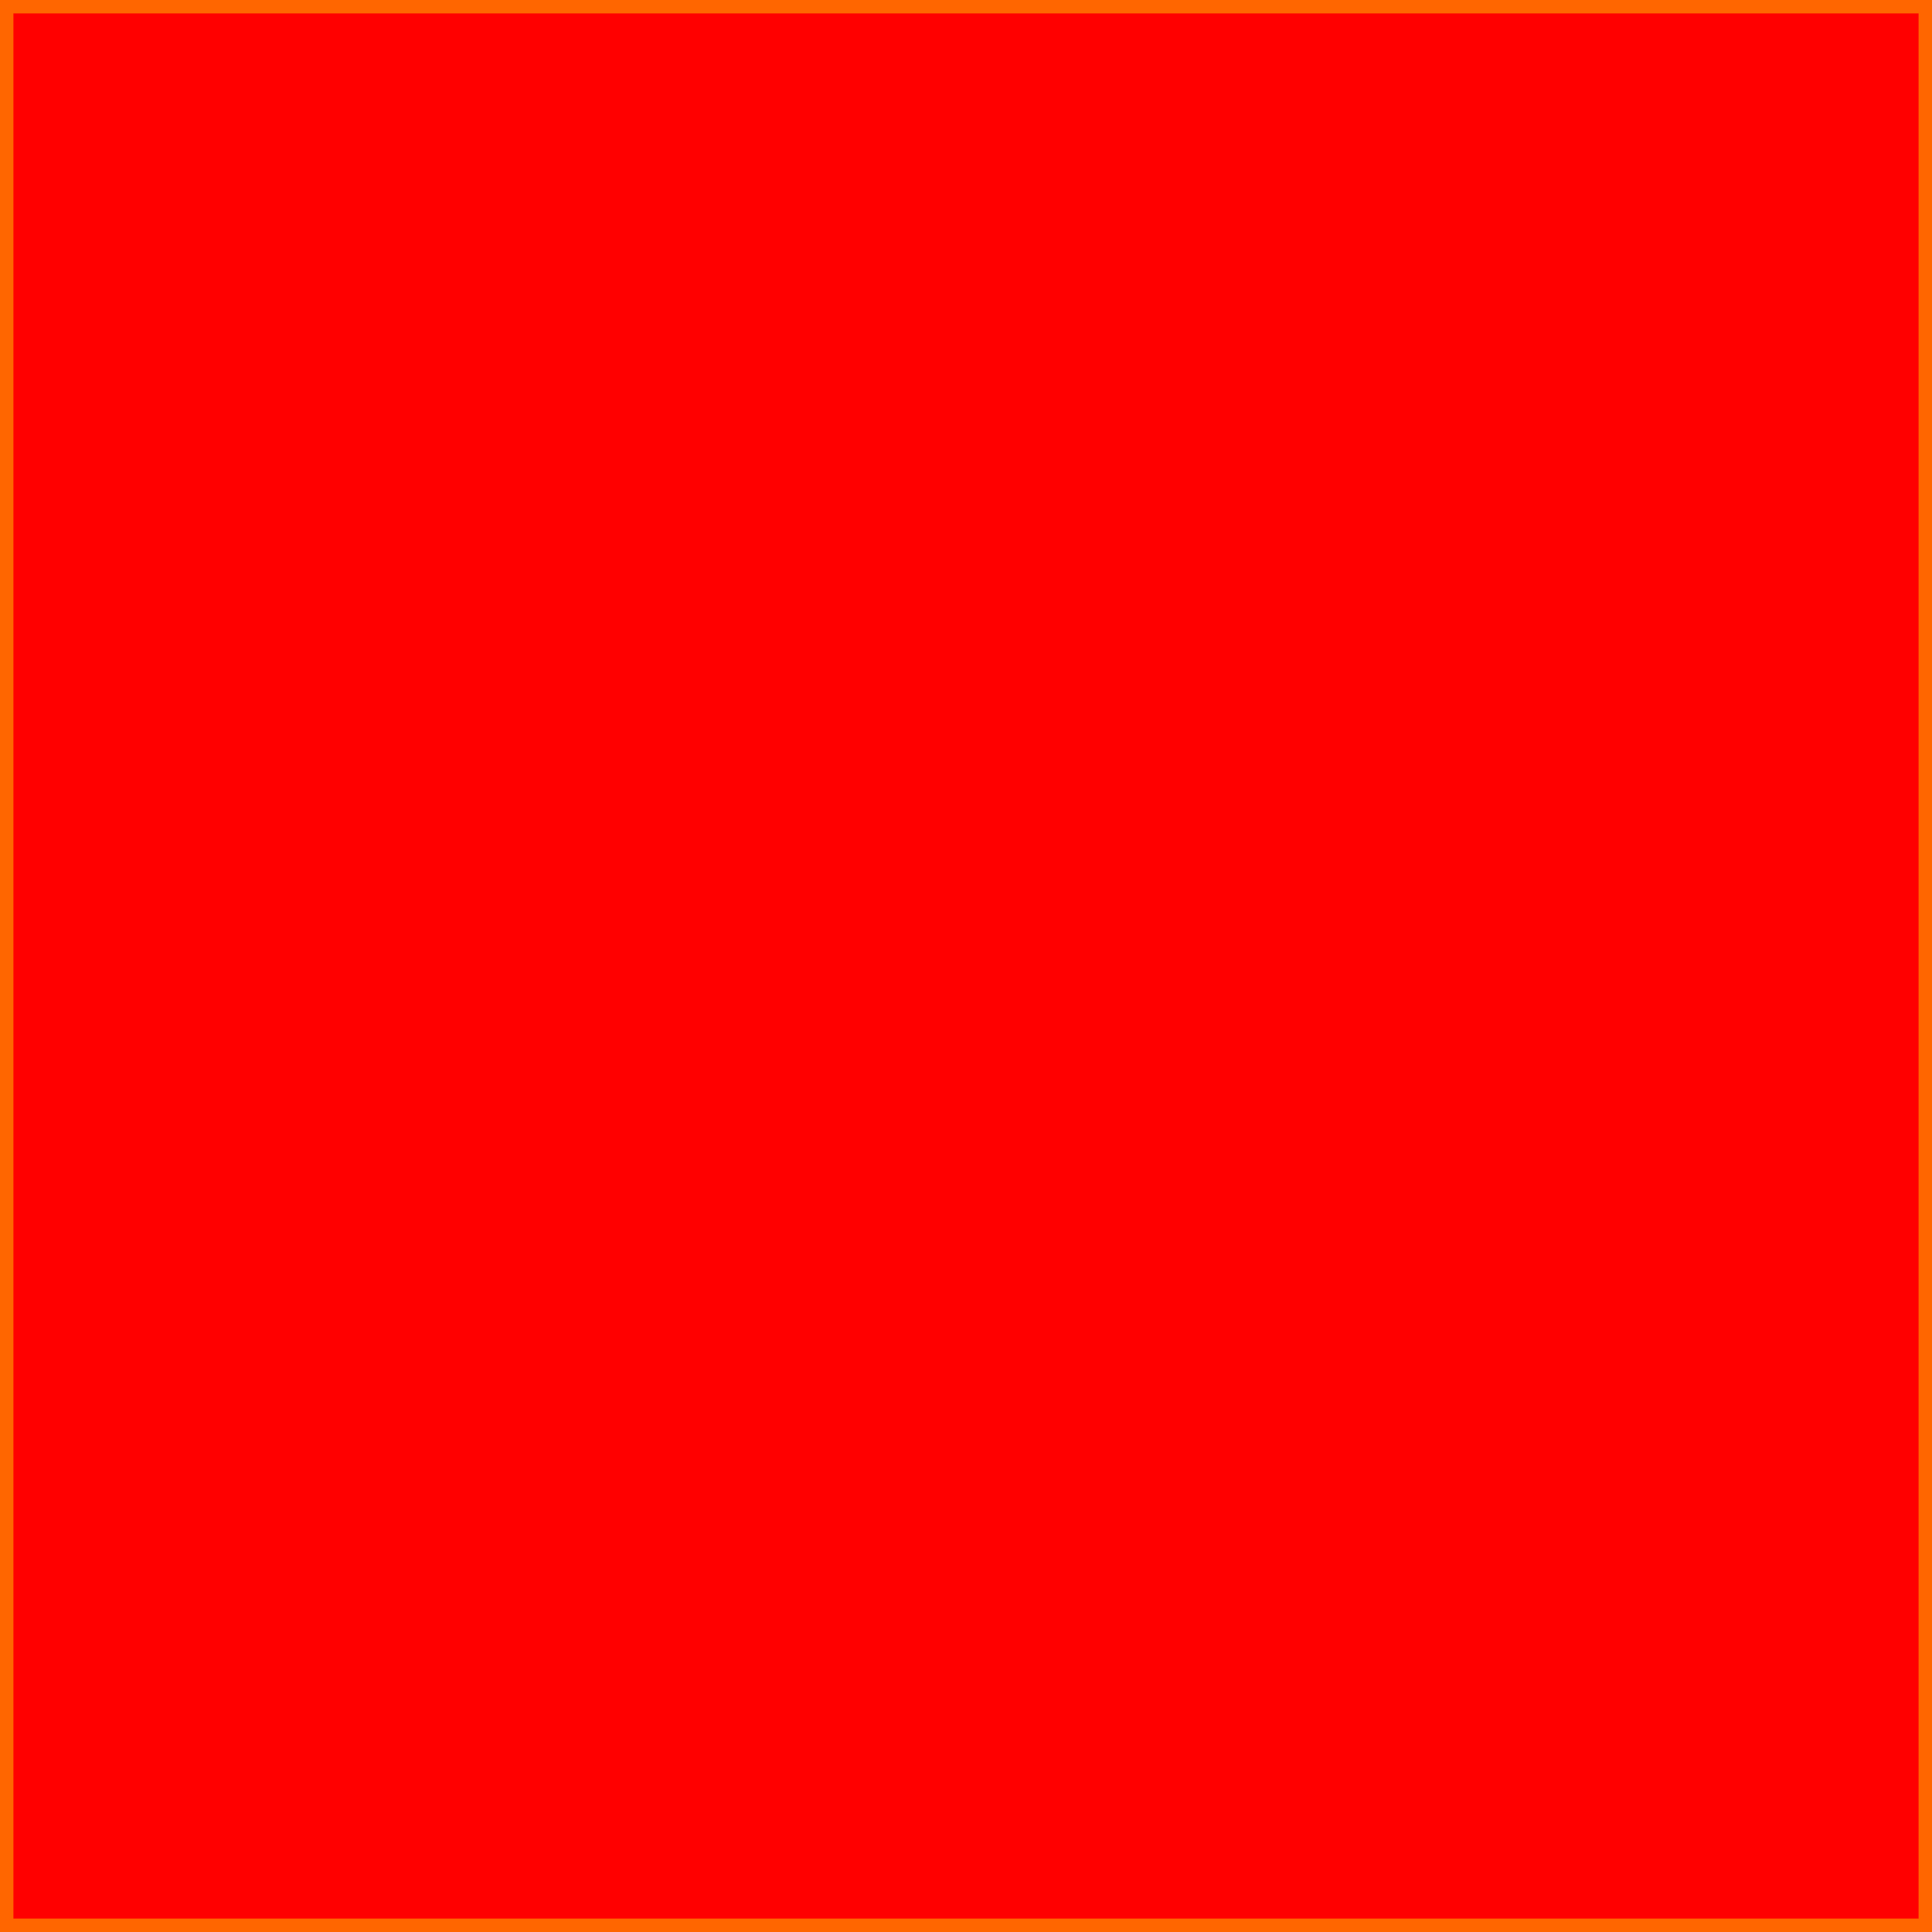
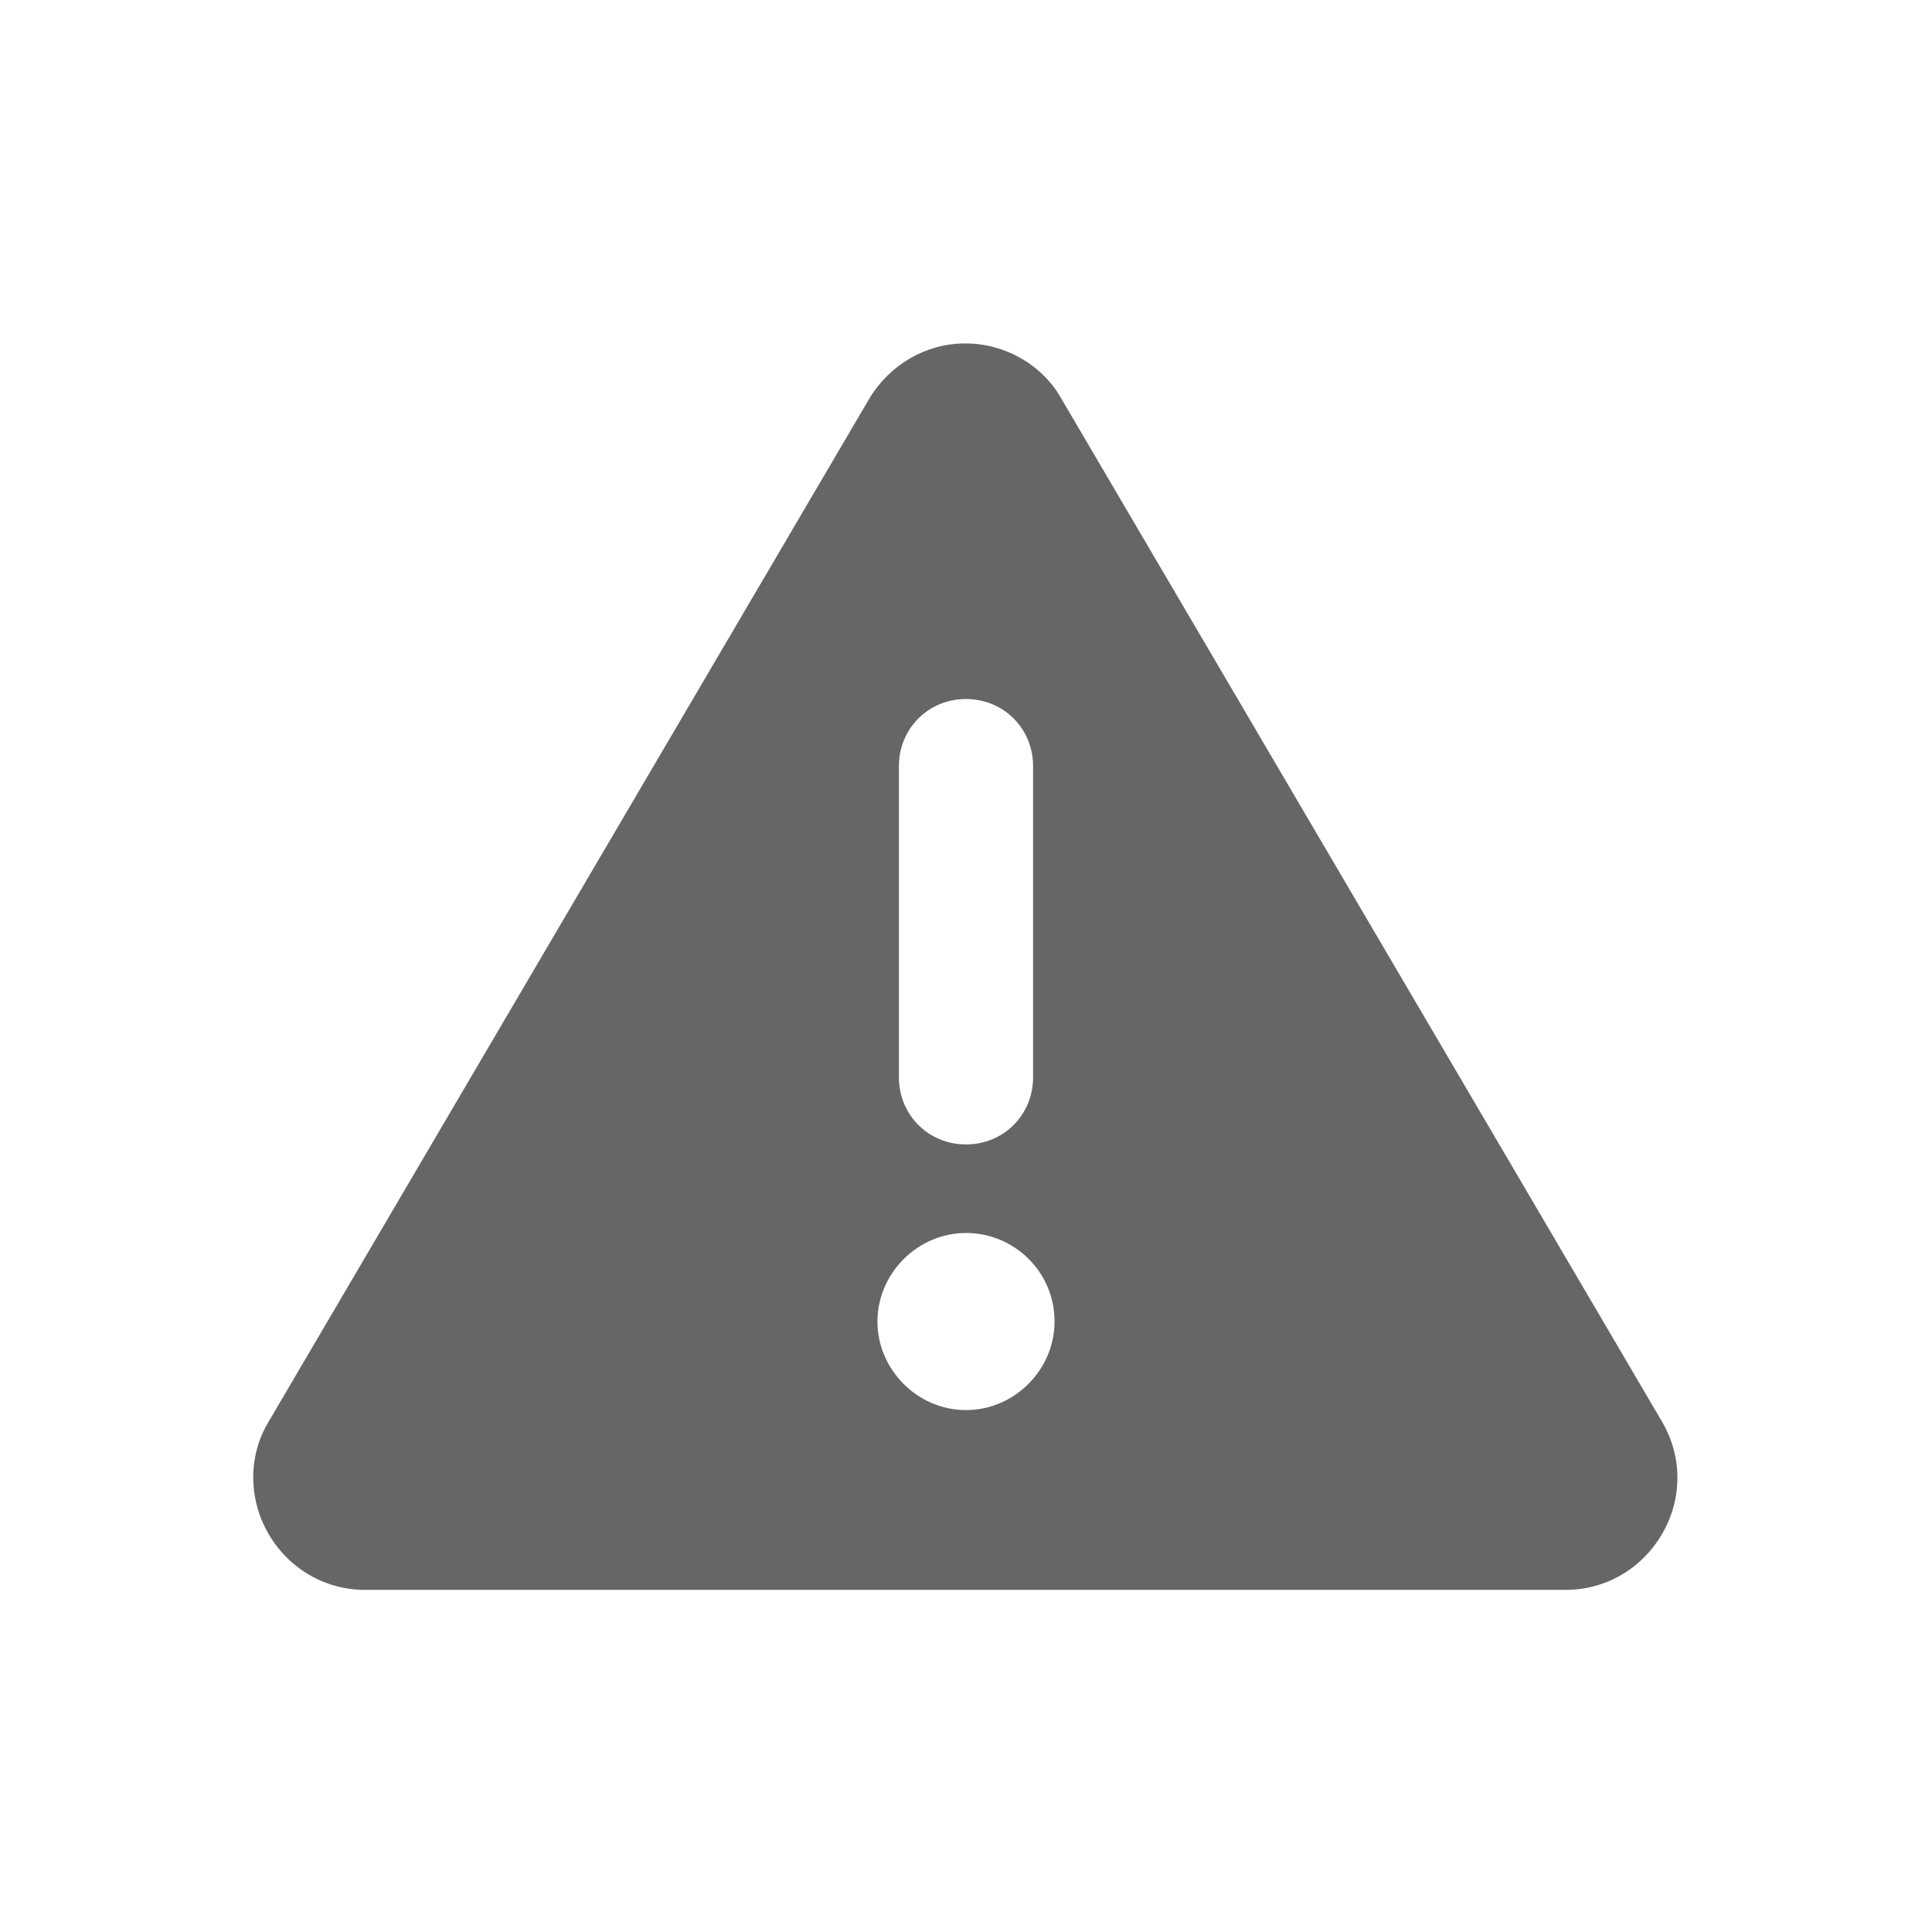
<svg xmlns="http://www.w3.org/2000/svg" id="Layer_1" data-name="Layer 1" version="1.1" viewBox="0 0 144 144">
  <defs>
    <style>
      .cls-1 {
-         fill: red;
-       }
- 
-       .cls-1, .cls-2 {
+         fill: #666;
        stroke-width: 0px;
-       }
- 
-       .cls-2 {
-         fill: #f60;
      }
    </style>
  </defs>
-   <rect class="cls-1" x=".5" y=".5" width="143" height="143" />
-   <path class="cls-2" d="M143,1v142H1V1h142M144,0H0v144h144V0h0Z" />
+   <path class="cls-1" d="M72,25.6c2.9,0,5.7,1.6,7.1,4.1l44.8,76.3c1.5,2.6,1.5,5.7,0,8.3s-4.2,4.2-7.2,4.2H27.2c-3,0-5.7-1.6-7.2-4.2s-1.5-5.8,0-8.3L64.8,29.7c1.5-2.5,4.2-4.1,7.1-4.1ZM72,52.1c-2.8,0-5,2.2-5,5v23.2c0,2.8,2.2,5,5,5s5-2.2,5-5v-23.2c0-2.8-2.2-5-5-5ZM78.6,98.5c0-3.7-3-6.6-6.6-6.6s-6.6,3-6.6,6.6,3,6.6,6.6,6.6,6.6-3,6.6-6.6Z" />
</svg>
